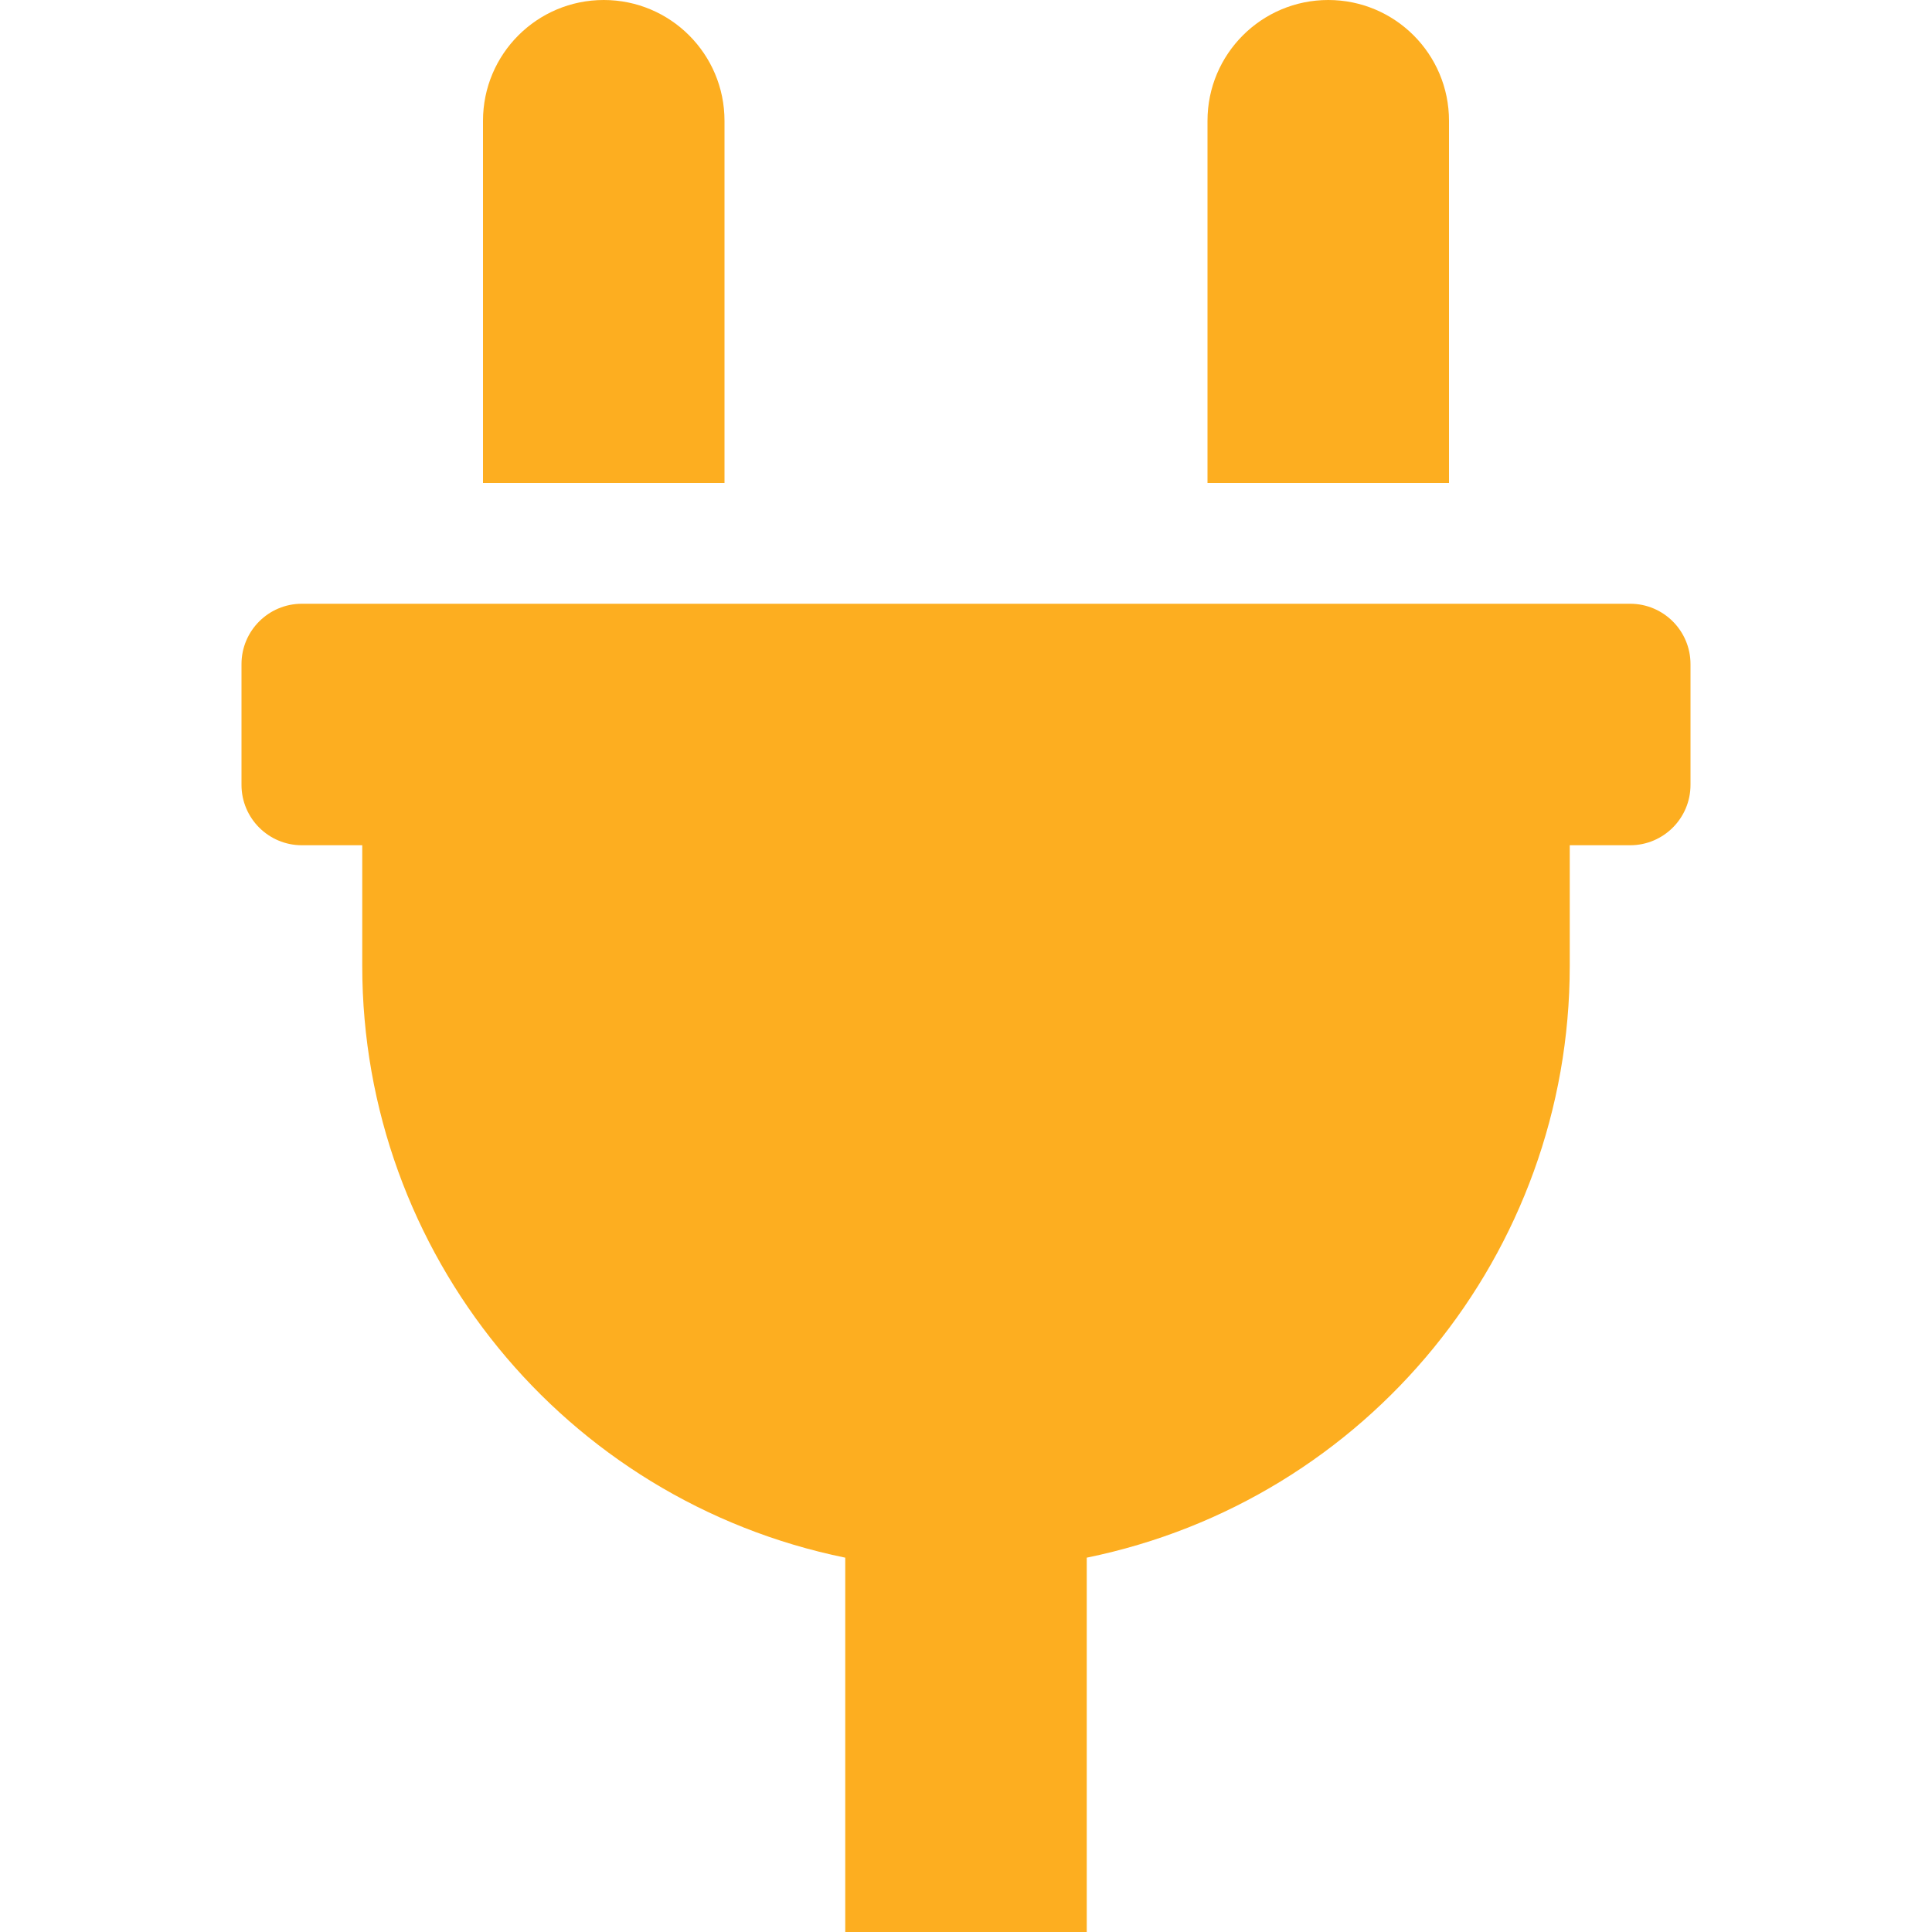
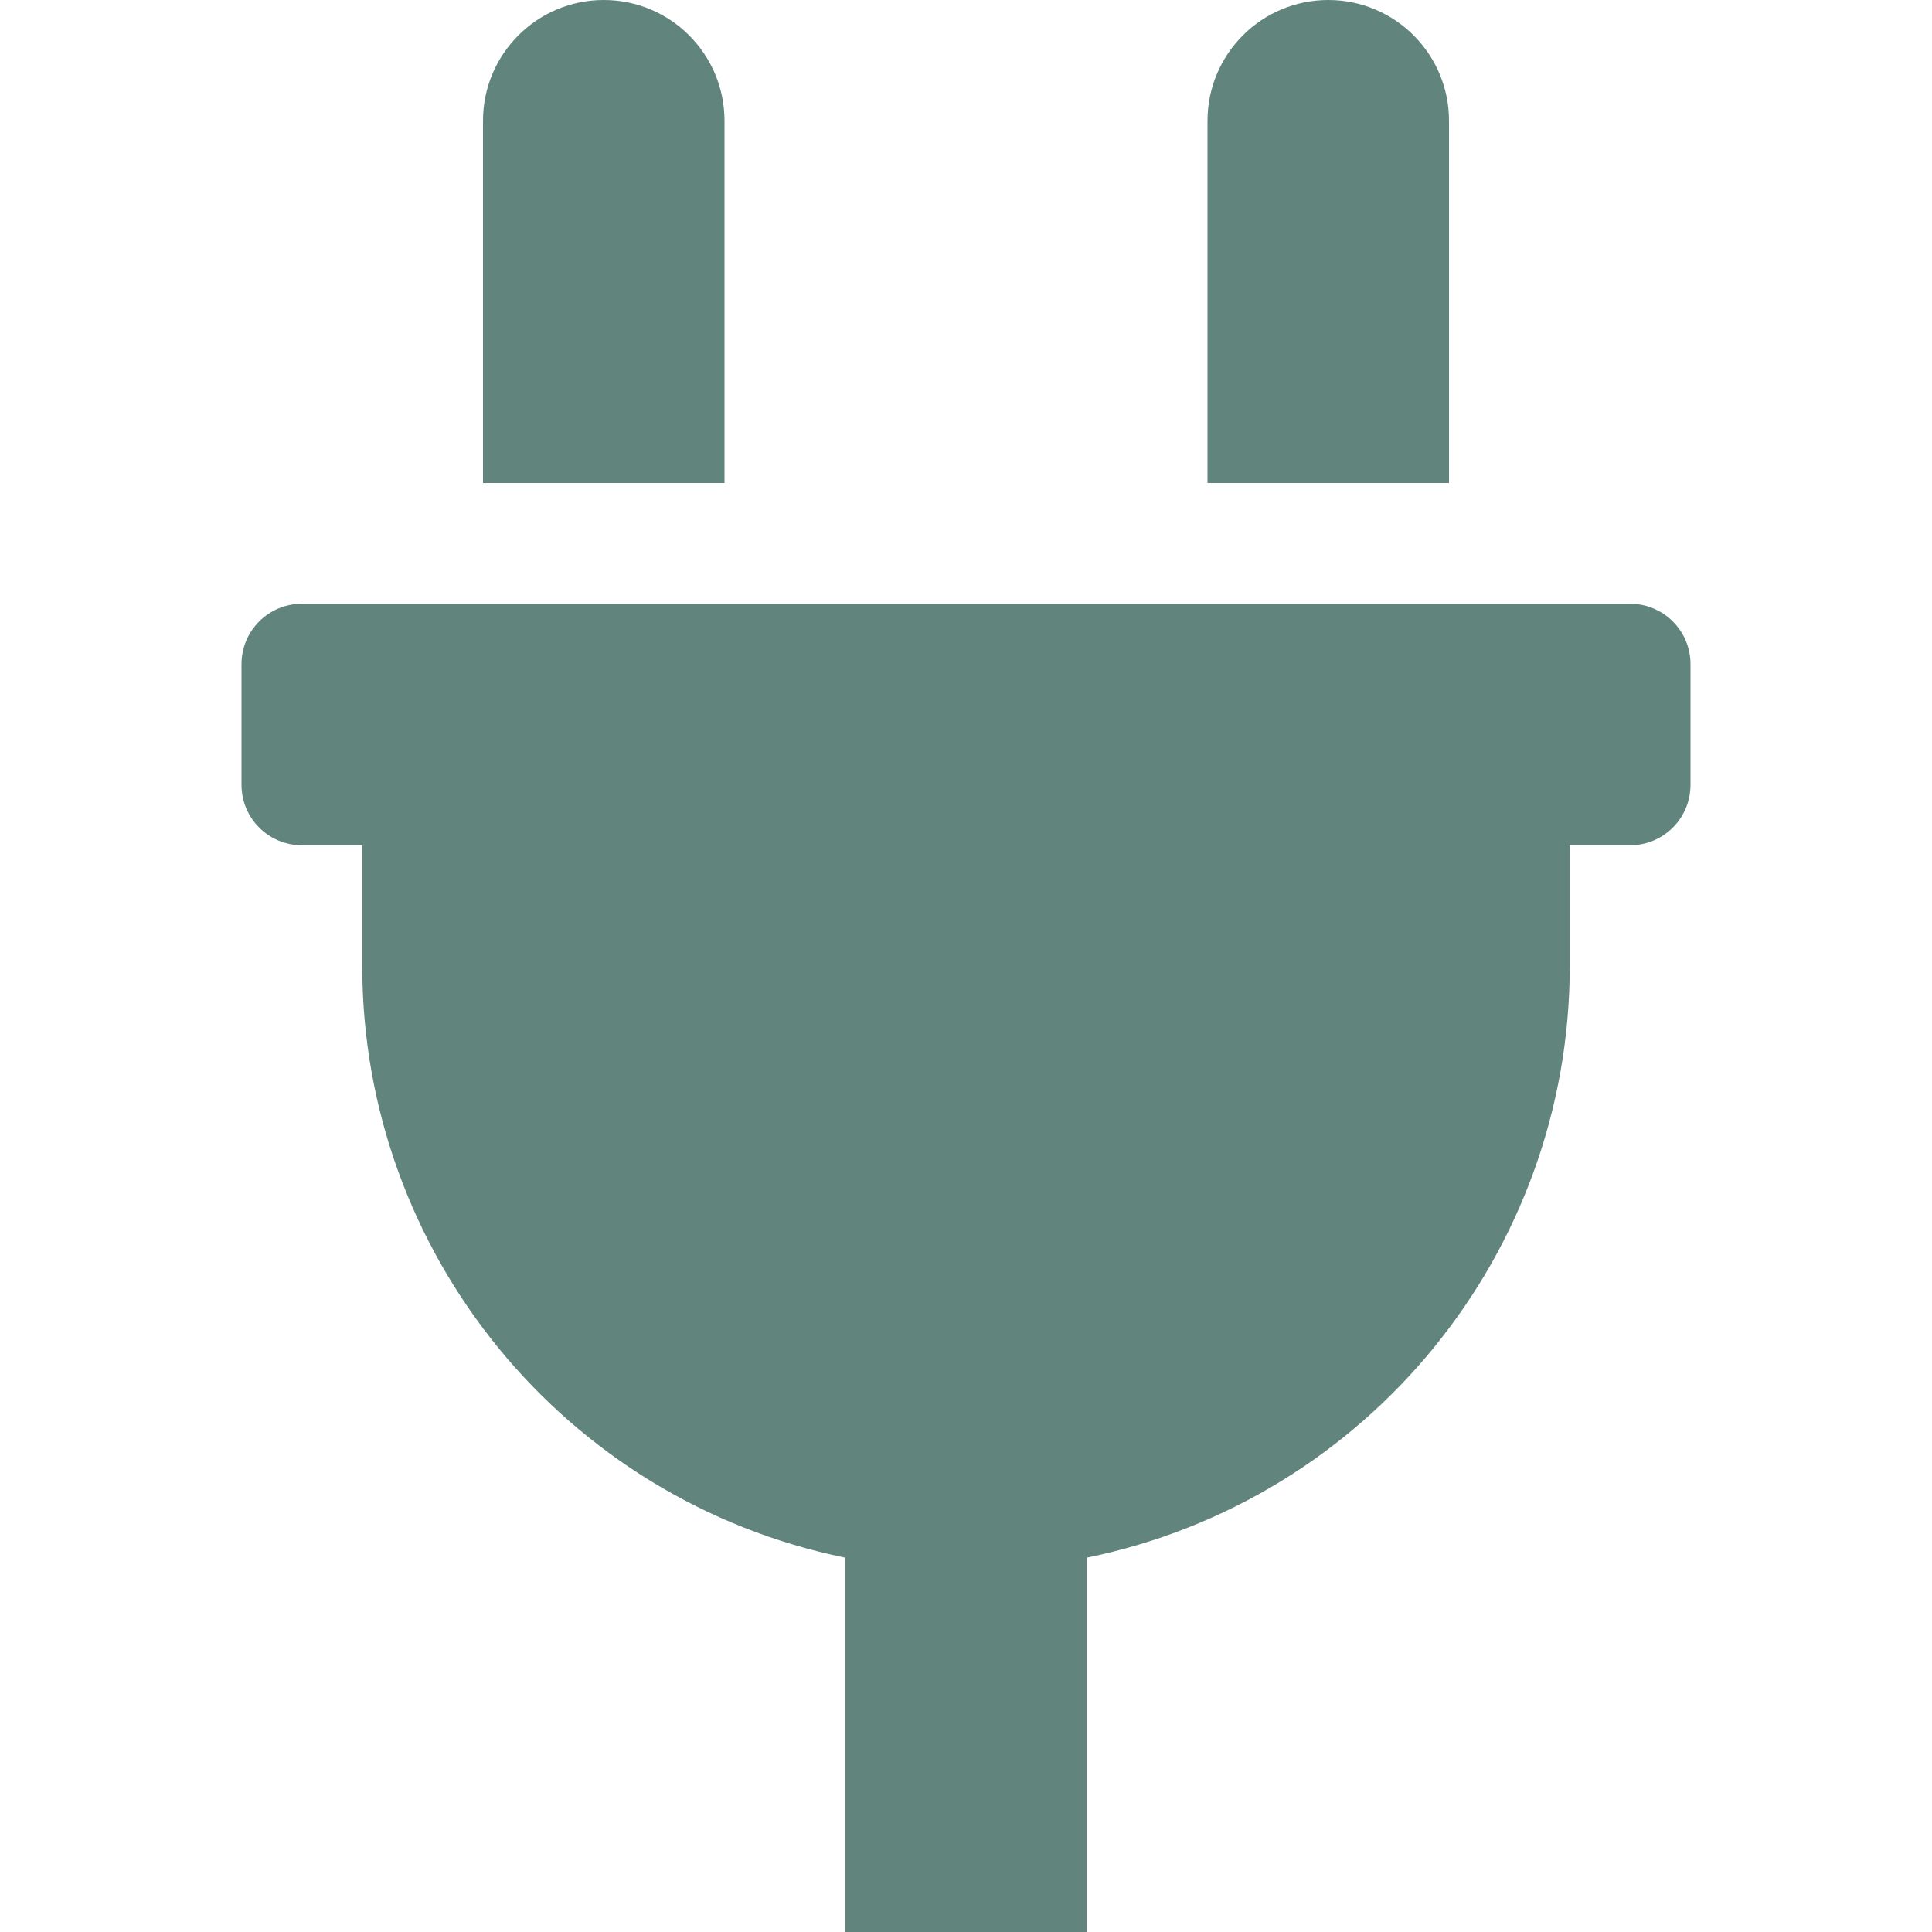
<svg xmlns="http://www.w3.org/2000/svg" width="24px" height="24px" viewBox="-64 0 512 512">
-   <path d="M320,32a32,32,0,0,0-64,0v96h64Zm48,128H16A16,16,0,0,0,0,176v32a16,16,0,0,0,16,16H32v32A160.07,160.07,0,0,0,160,412.8V512h64V412.8A160.07,160.07,0,0,0,352,256V224h16a16,16,0,0,0,16-16V176A16,16,0,0,0,368,160ZM128,32a32,32,0,0,0-64,0v96h64Z" fill="#FDAE20" />
+   <path d="M320,32a32,32,0,0,0-64,0v96h64Zm48,128H16A16,16,0,0,0,0,176v32a16,16,0,0,0,16,16H32v32A160.07,160.07,0,0,0,160,412.8V512h64V412.8A160.07,160.07,0,0,0,352,256V224h16a16,16,0,0,0,16-16V176A16,16,0,0,0,368,160ZM128,32a32,32,0,0,0-64,0v96h64Z" fill="#61847C" />
</svg>
